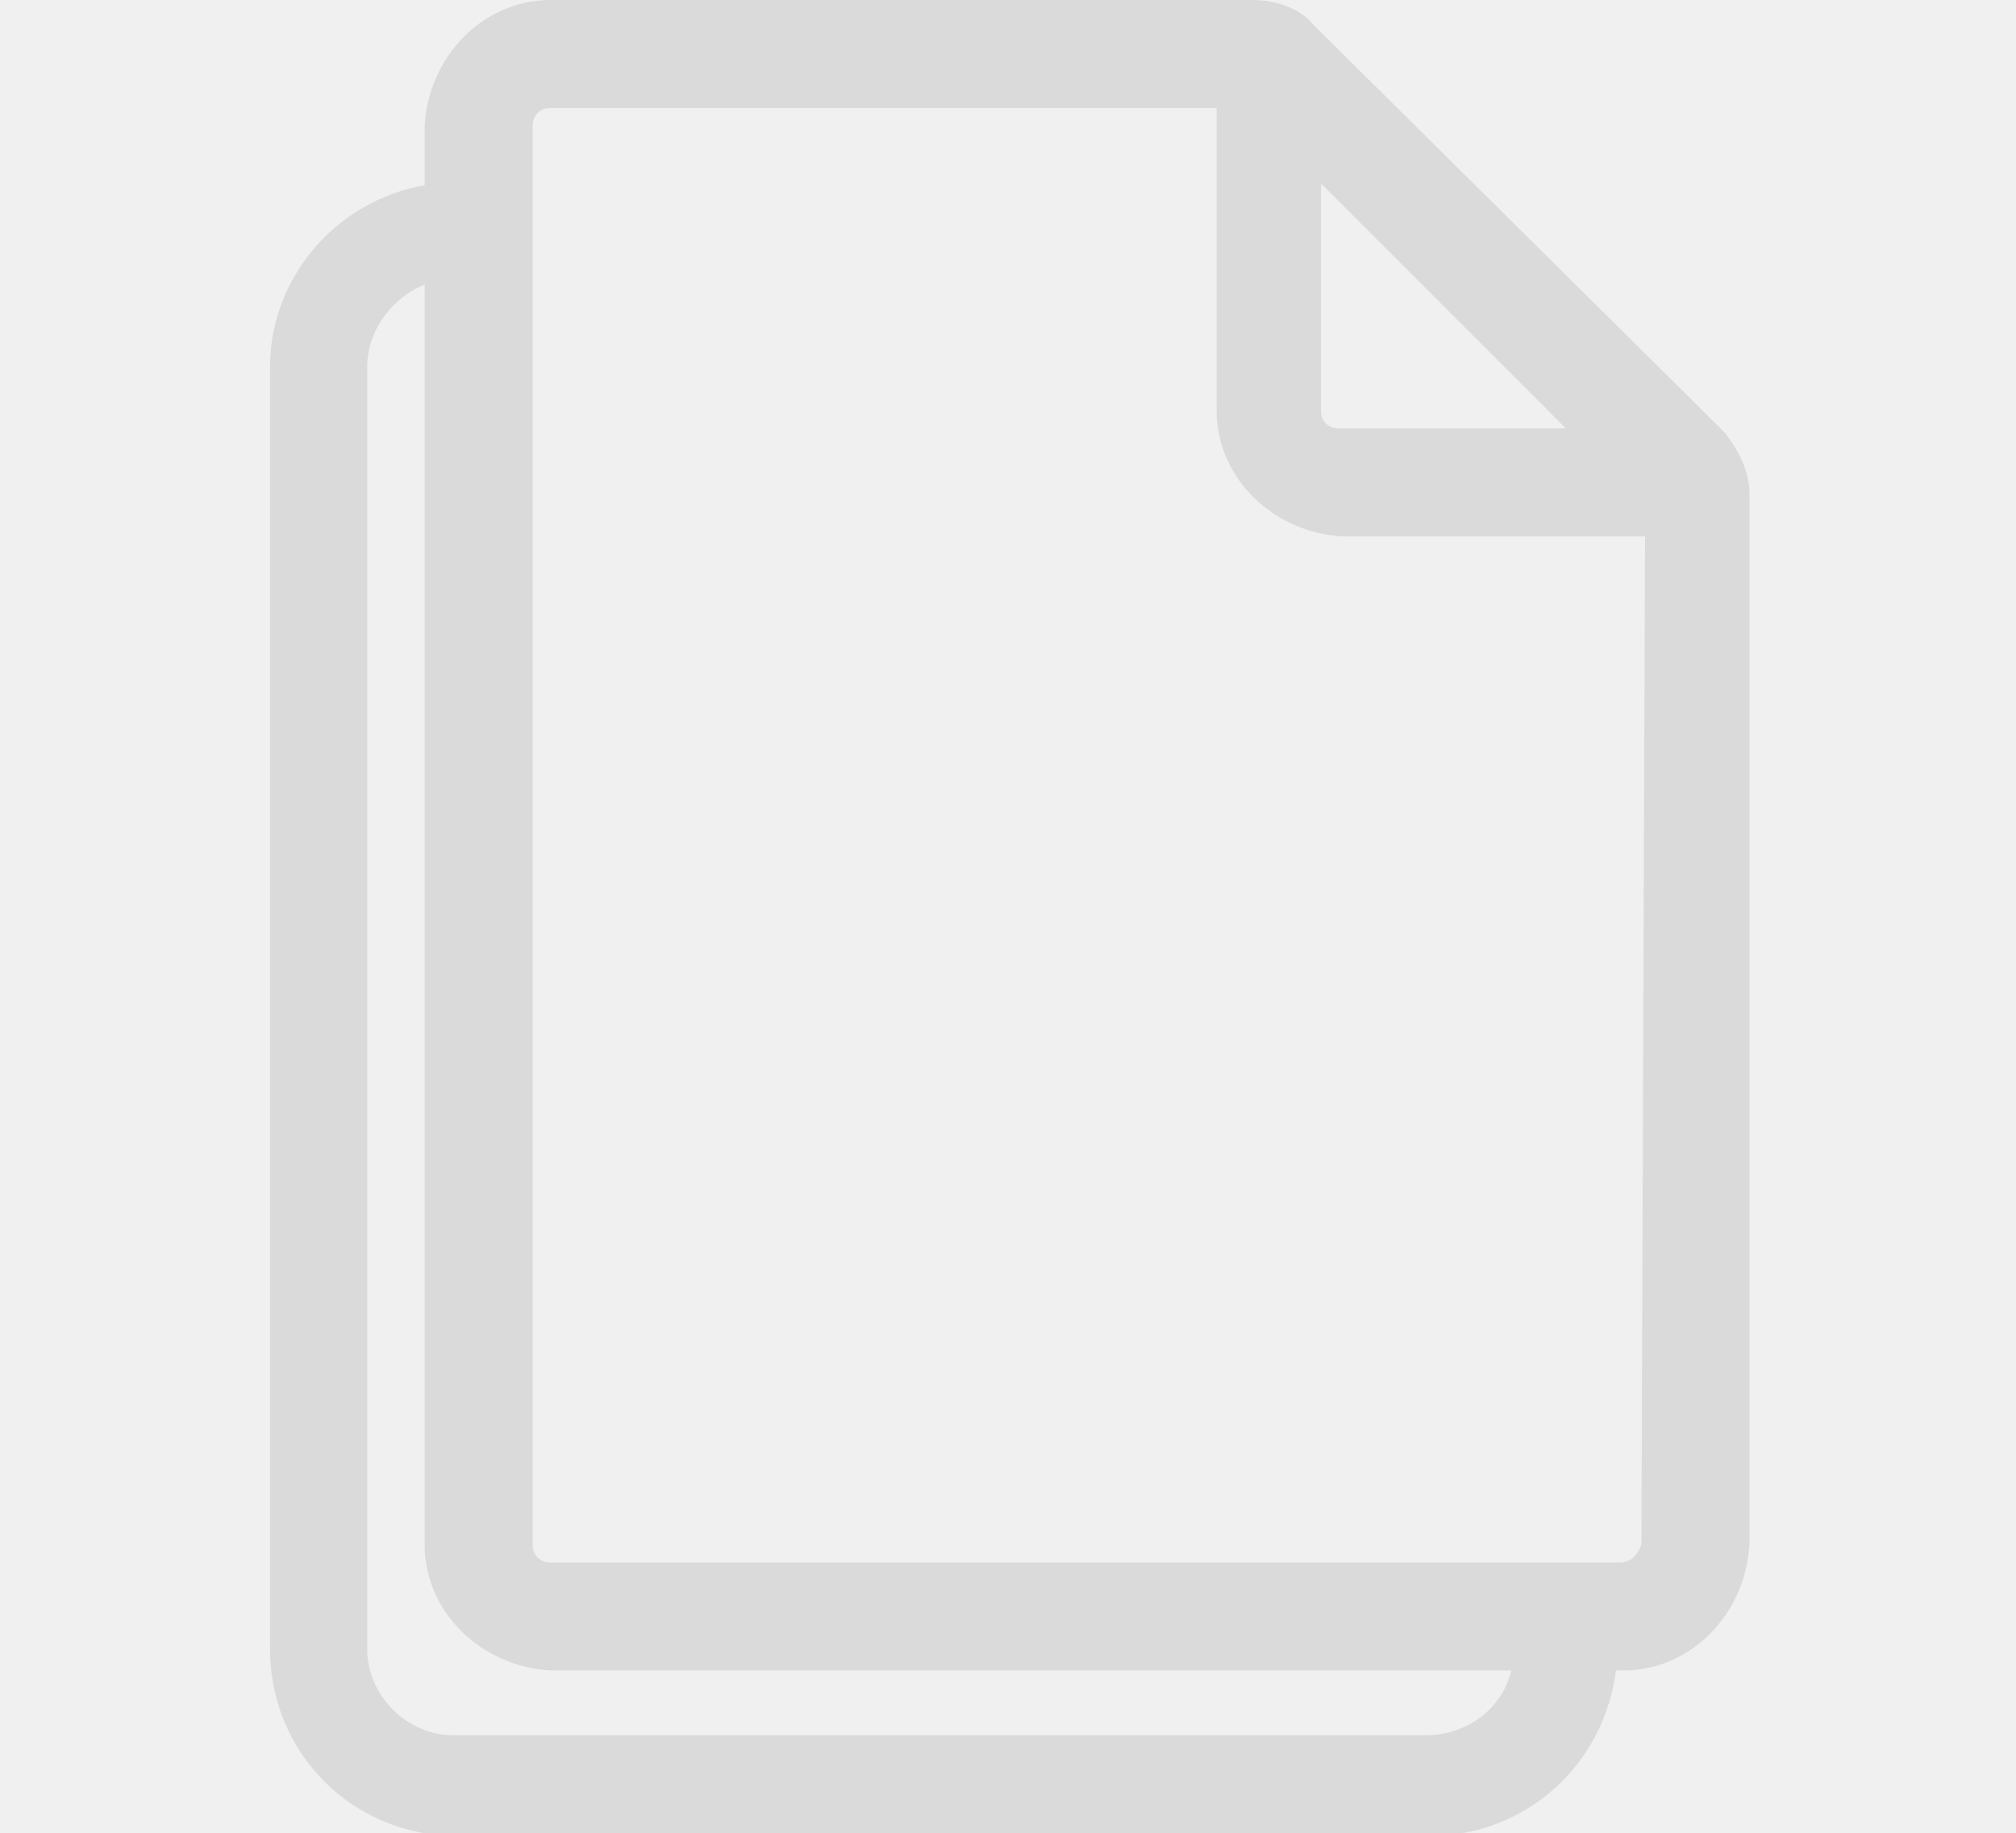
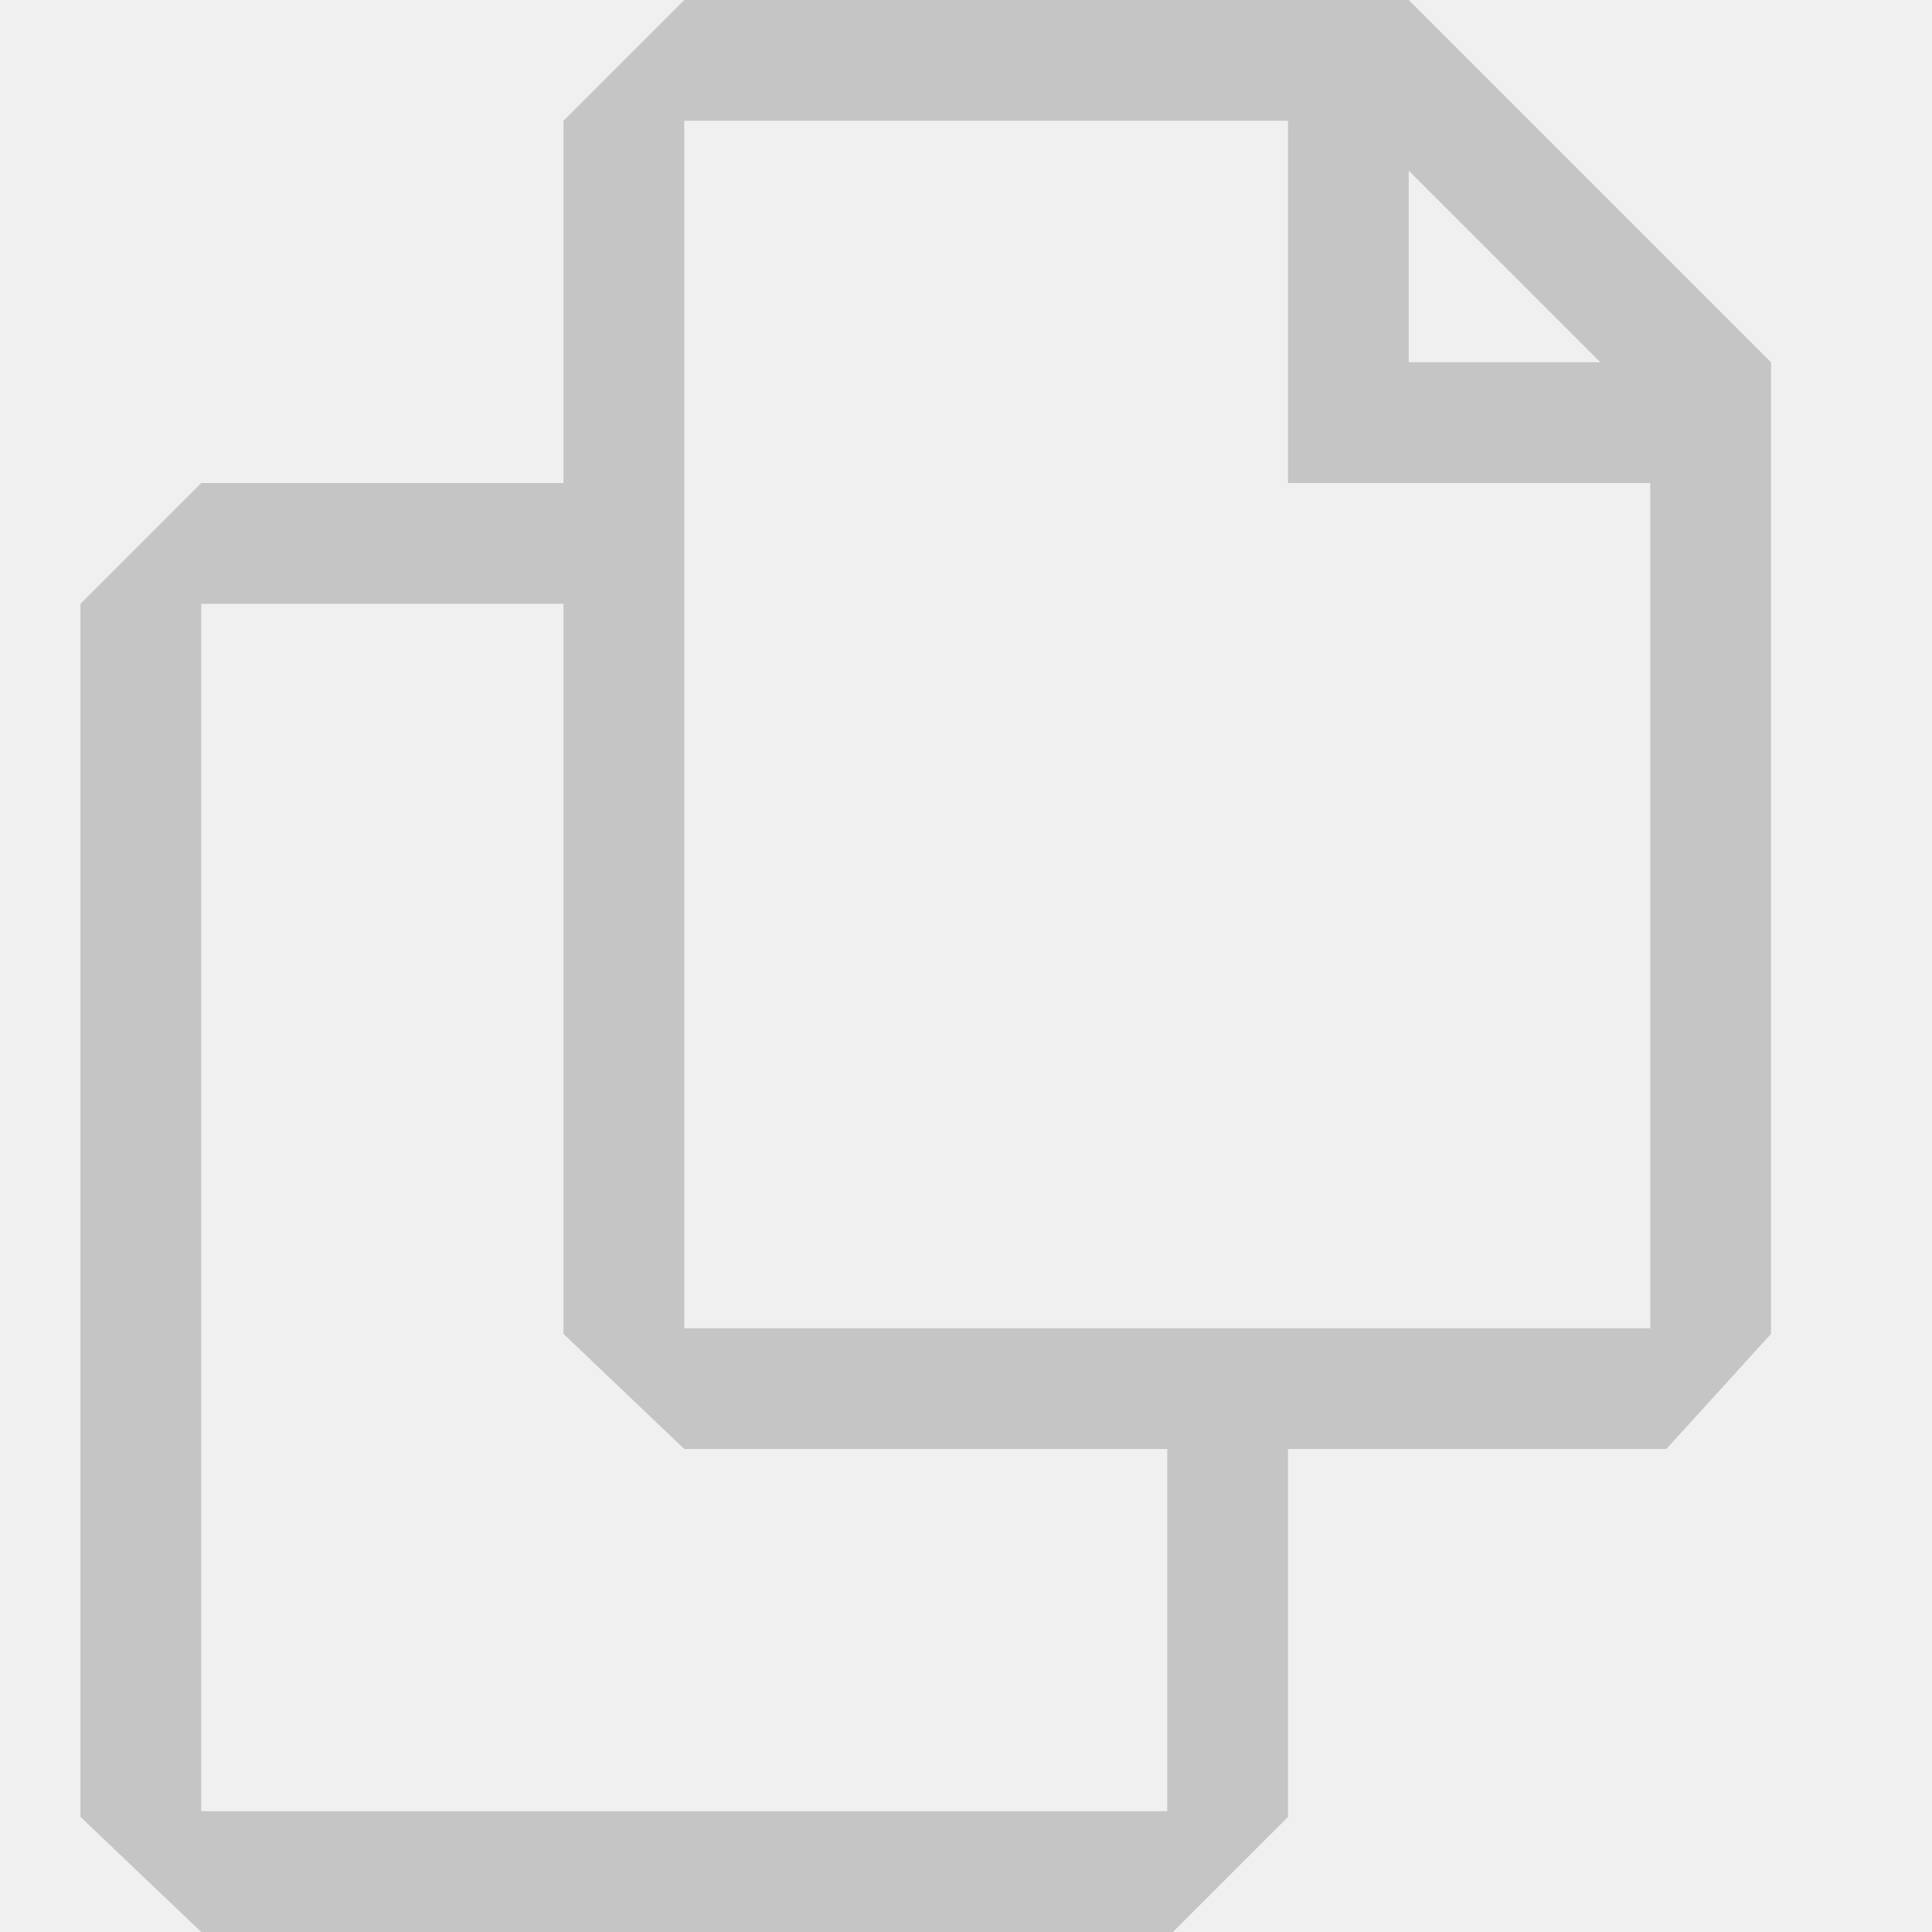
- <svg xmlns="http://www.w3.org/2000/svg" version="1.1" id="Livello_1" x="0px" y="0px" viewBox="0 0 56 50.9" style="enable-background:new 0 0 56 50.9;" xml:space="preserve">
-   <style type="text/css">
- 	.st0{opacity:0;fill:#FFFFFF;}
- 	.st1{fill:#dadada;}
- </style>
-   <rect y="0" class="st0" width="56" height="50.9" />
-   <g id="Group_1301" transform="translate(-13.1 -3.3)">
-     <g id="Group_1284" transform="translate(17.495 3.3)">
-       <path id="Path_911" class="st1" d="M43.5,12L32.1,0.7C31.7,0.2,31,0,30.4,0H10.9C9,0,7.5,1.6,7.4,3.5v39.4c0,1.9,1.6,3.4,3.5,3.5    h29.8c1.9,0,3.4-1.6,3.5-3.5V13.7C44.2,13.1,43.9,12.5,43.5,12z M32.3,5.1l6.8,6.8h-6.3c-0.3,0-0.5-0.2-0.5-0.5c0,0,0,0,0,0V5.1z     M41.2,42.9c-0.1,0.3-0.3,0.5-0.6,0.5H10.9c-0.3,0-0.5-0.2-0.5-0.5c0,0,0,0,0,0V3.5c0-0.3,0.2-0.5,0.5-0.5c0,0,0,0,0,0h18.5v8.4    c0,1.9,1.6,3.4,3.5,3.5h8.4L41.2,42.9z" />
-     </g>
-     <path id="Path_912" class="st1" d="M55.1,49.6c-0.2,1.1-1.2,1.9-2.4,1.9h-27c-1.3,0-2.4-1.1-2.4-2.4V13.5c0-1.1,0.8-2.1,1.9-2.4   V8.4c-2.6,0.3-4.6,2.5-4.6,5.1v35.6c0,2.9,2.3,5.2,5.2,5.2h27c2.7,0,4.9-2,5.2-4.7H55.1z" />
-   </g>
+ <svg xmlns="http://www.w3.org/2000/svg" width="24" height="24" viewBox="0 0 24 24" fill="none">
+   <path d="M17.5 0H8.5L7 1.5V6H2.5L1 7.5V22.57L2.5 24H14.57L16 22.57V18H20.7L22 16.57V4.5L17.5 0ZM17.5 2.12L19.88 4.5H17.5V2.12ZM14.5 22.5H2.5V7.5H7V16.57L8.5 18H14.5V22.5ZM20.5 16.5H8.5V1.5H16V6H20.5V16.5Z" fill="#C5C5C5" />
</svg>
